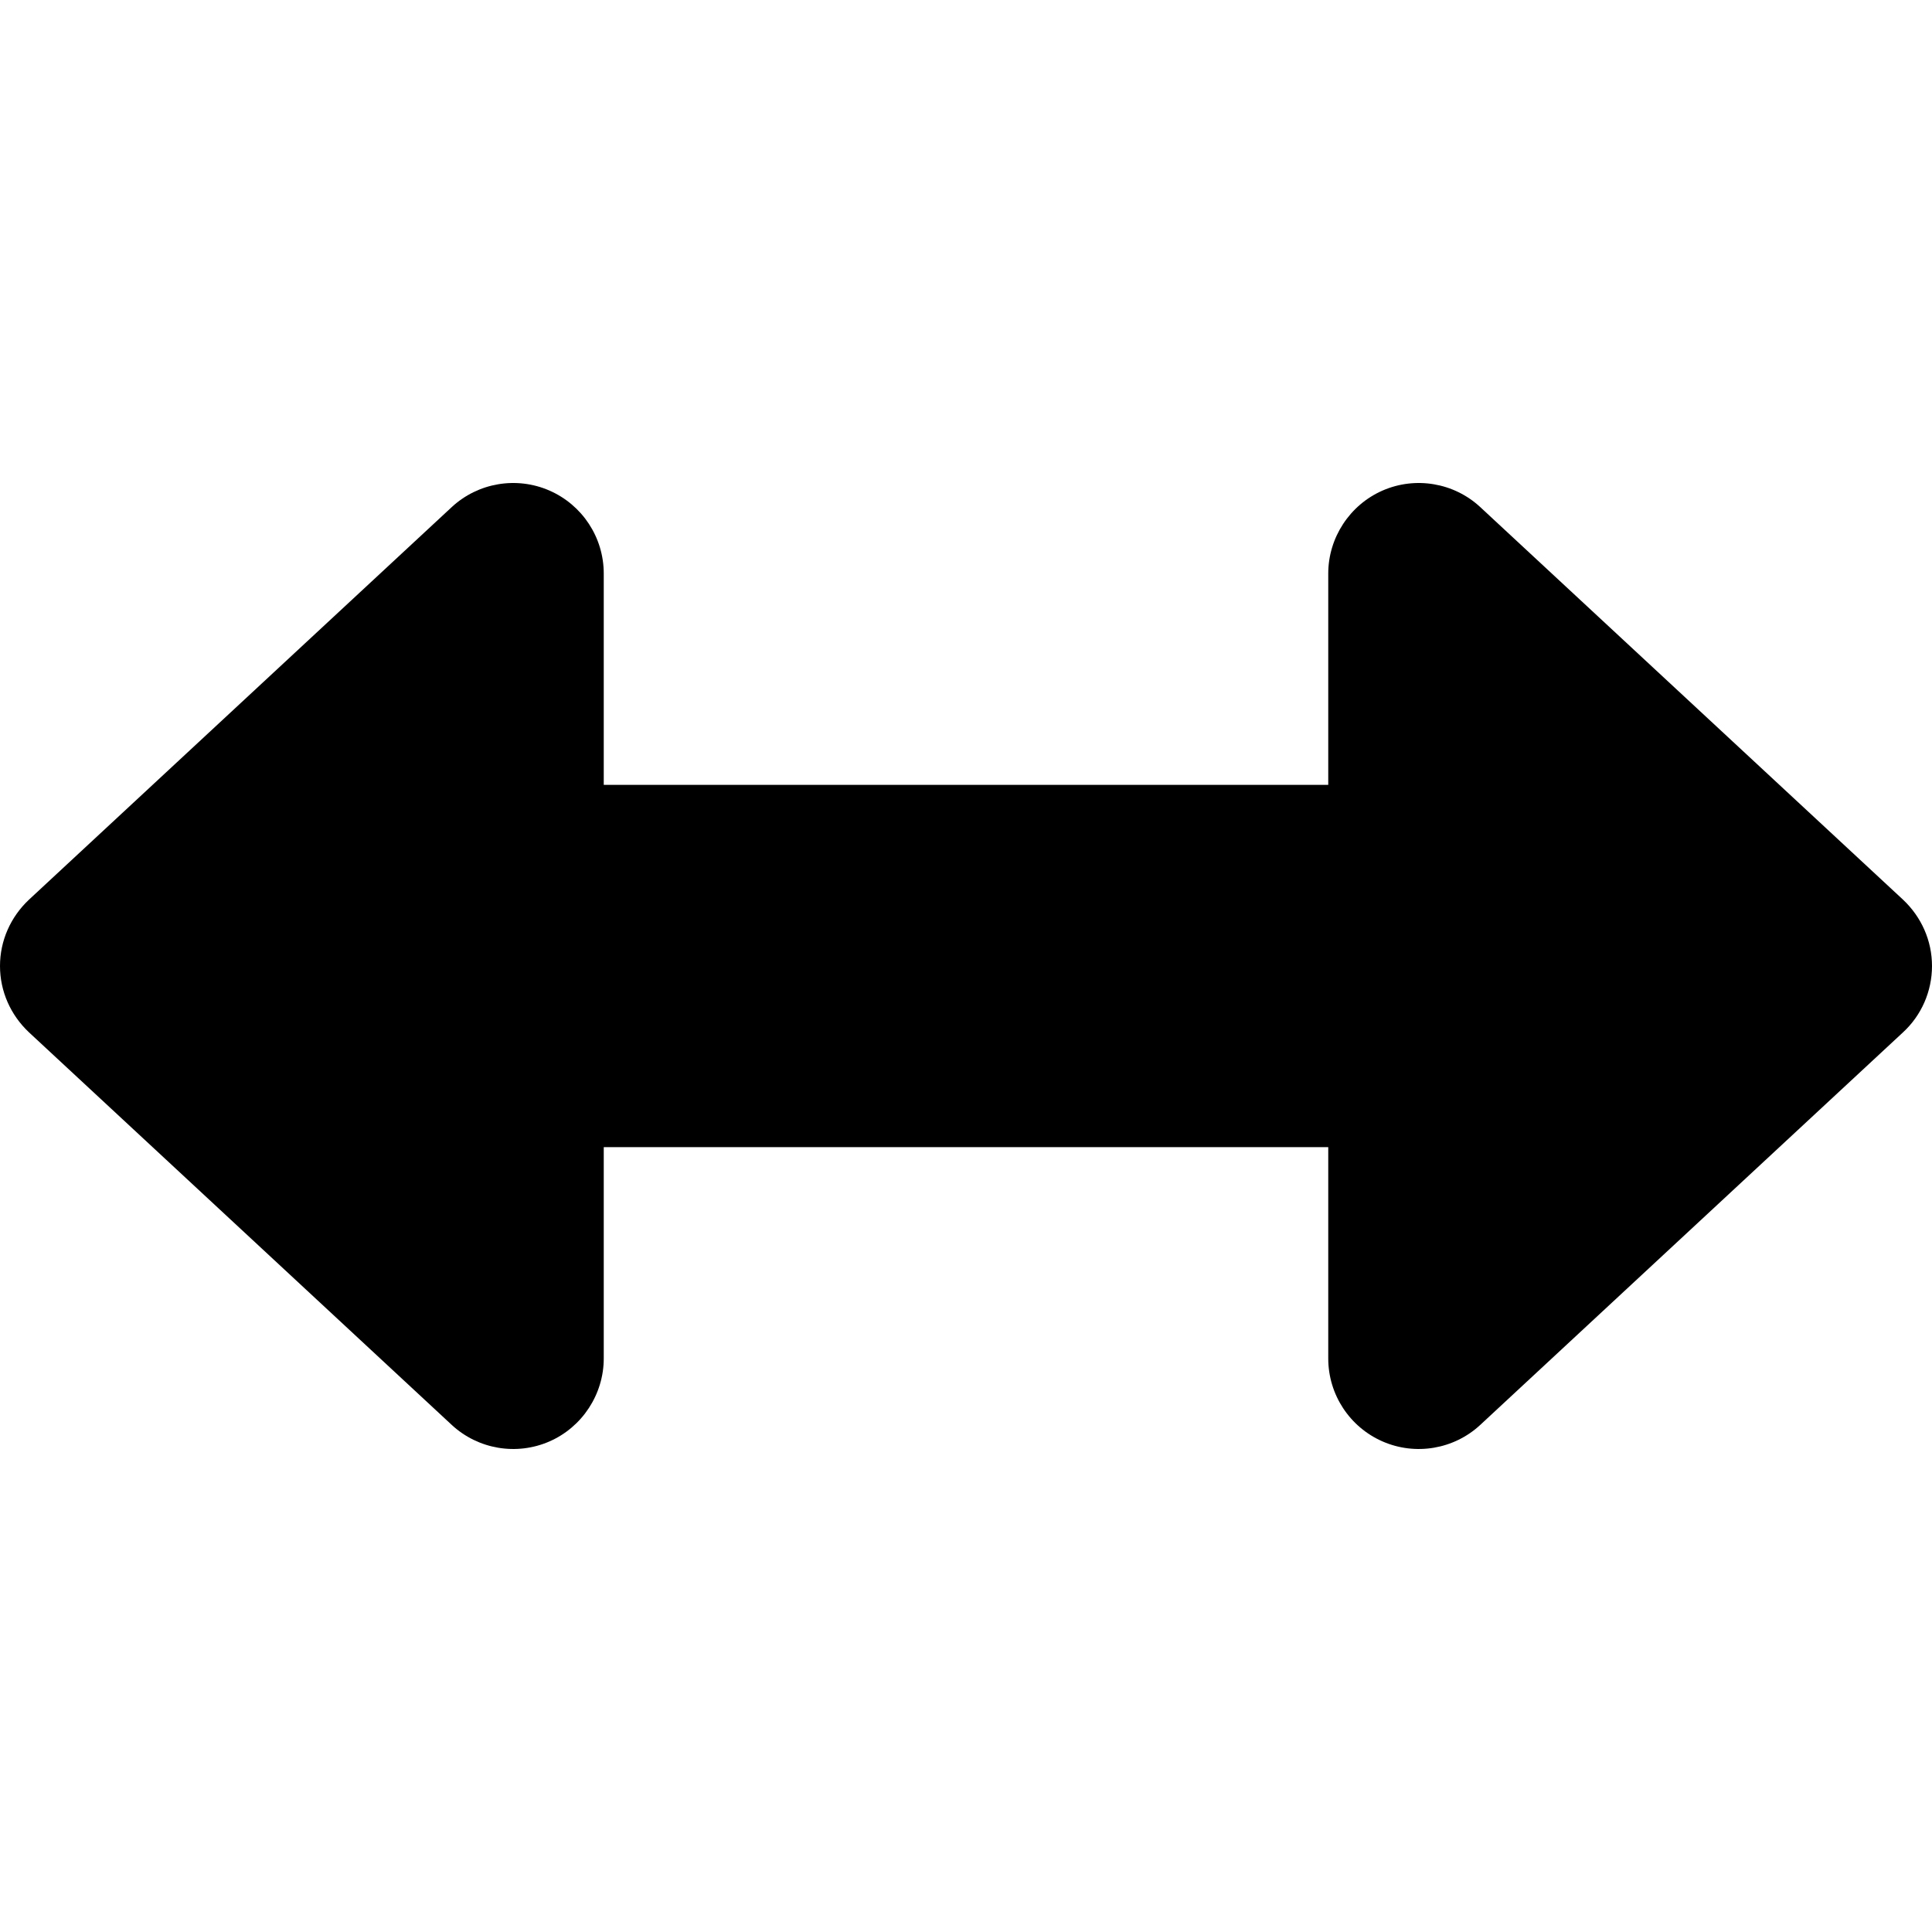
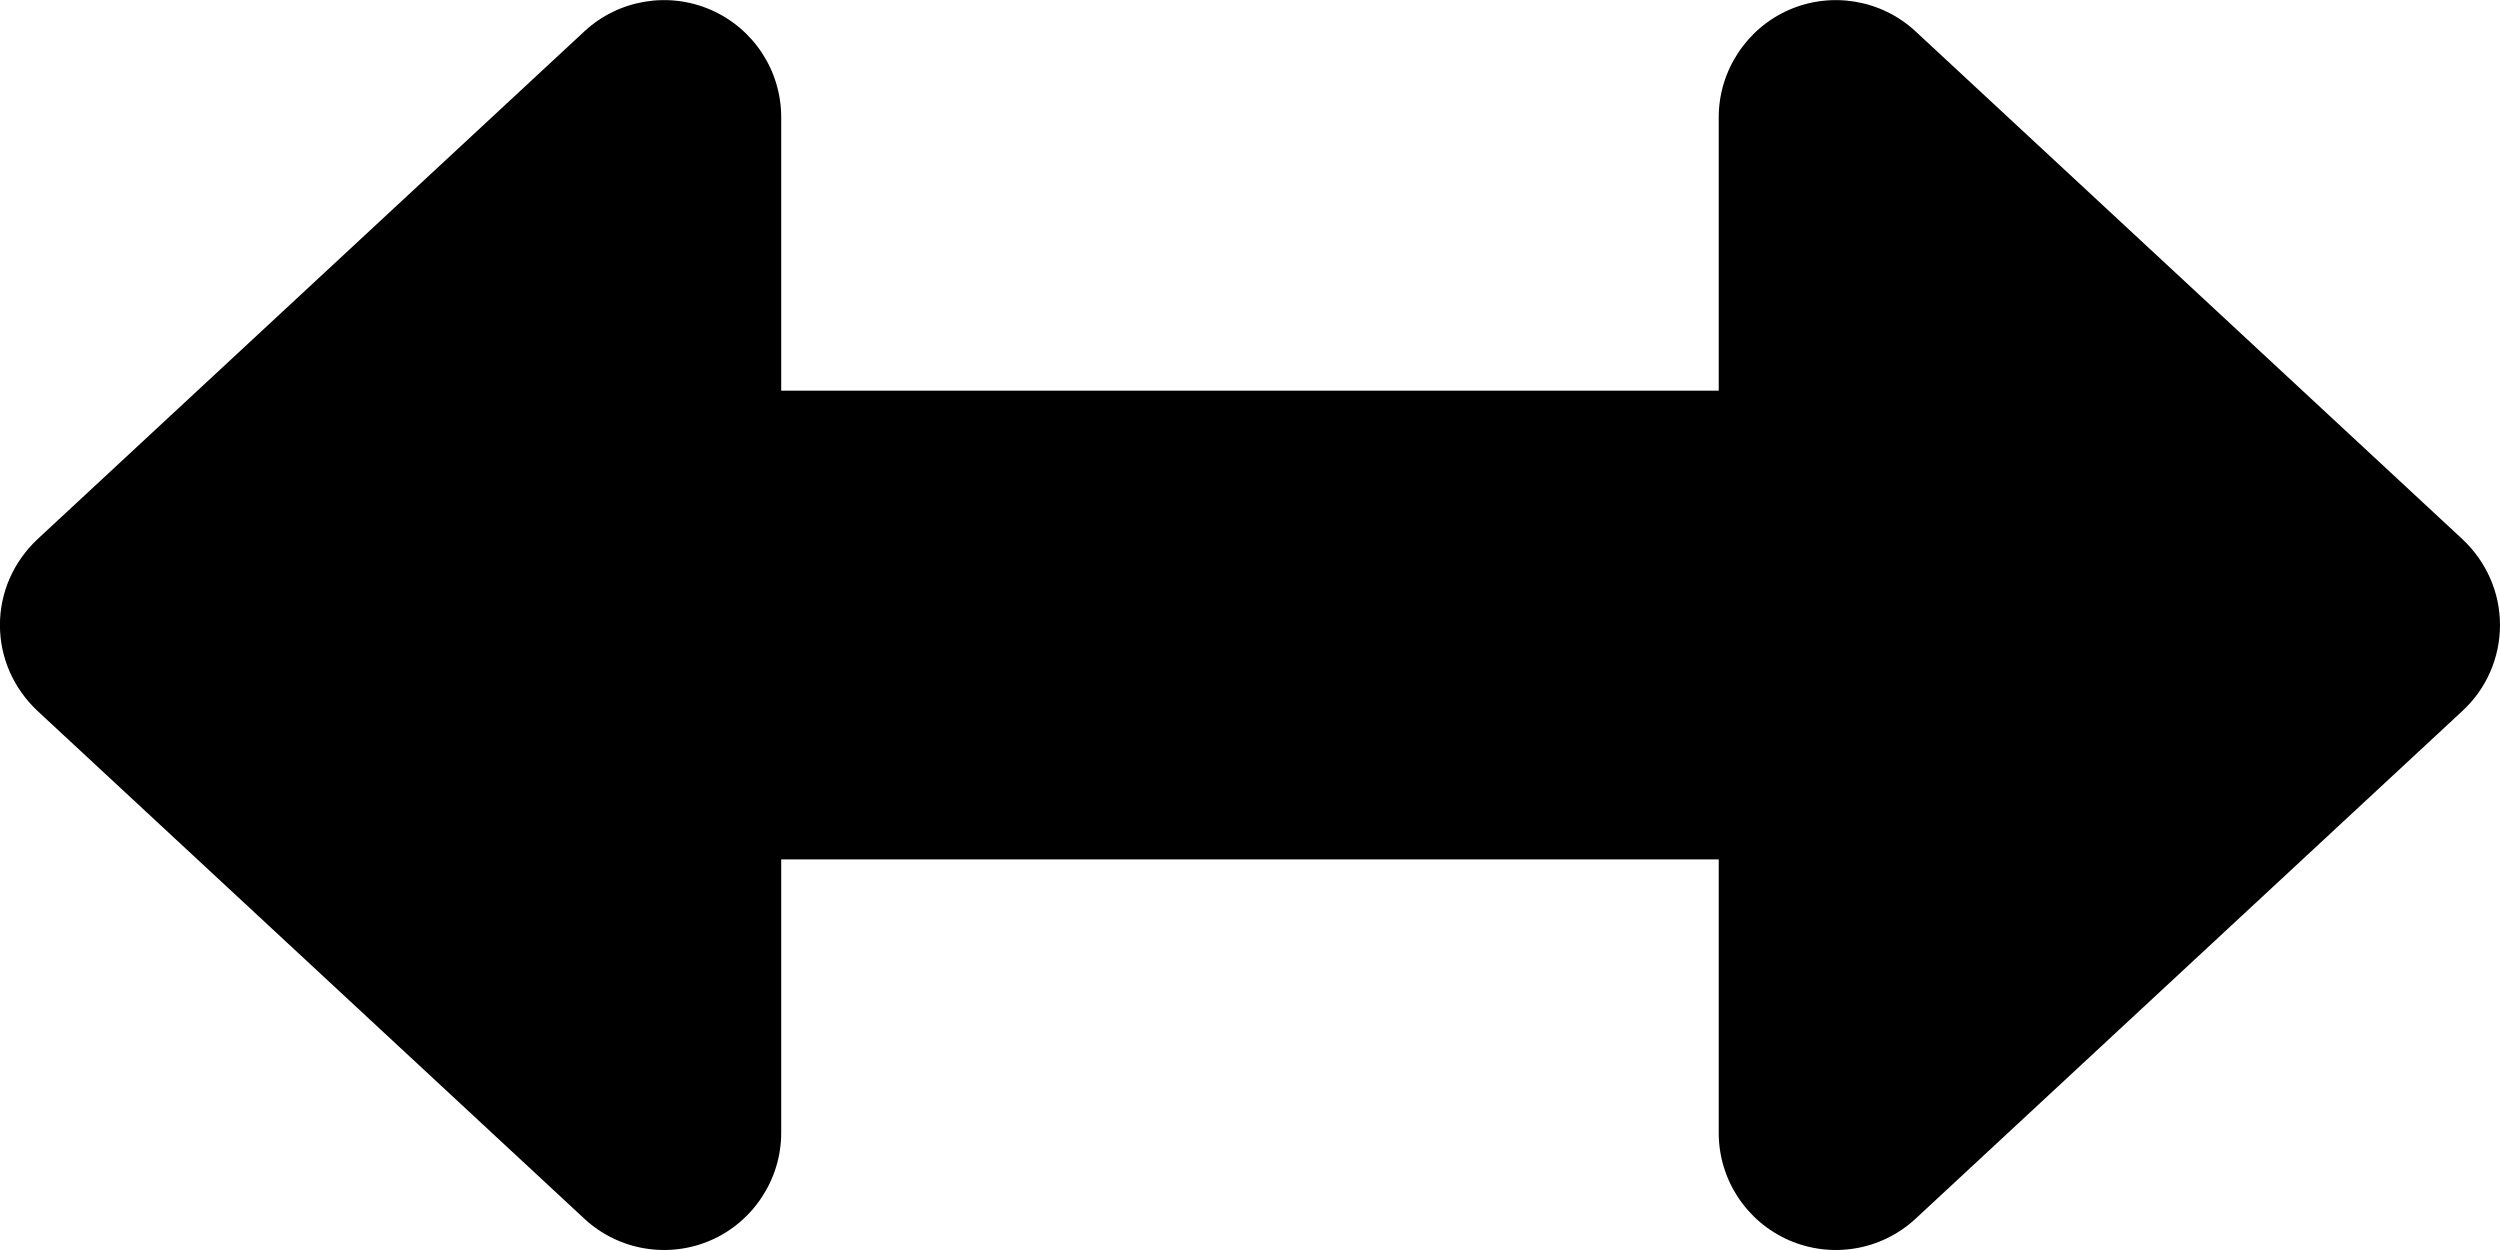
- <svg xmlns="http://www.w3.org/2000/svg" viewBox="0 0 512 512">
-   <path d="M504.3 273.6c4.9-4.5 7.7-10.9 7.7-17.6s-2.8-13-7.7-17.6l-112-104c-7-6.5-17.2-8.2-25.9-4.4s-14.4 12.5-14.4 22l0 56-192 0 0-56c0-9.6-5.7-18.2-14.4-22s-18.9-2.1-25.9 4.4l-112 104C2.8 243 0 249.3 0 256s2.8 13 7.7 17.6l112 104c7 6.5 17.2 8.2 25.9 4.4s14.4-12.5 14.4-22l0-56 192 0 0 56c0 9.6 5.7 18.2 14.4 22s18.9 2.1 25.9-4.4l112-104z" />
+ <svg xmlns="http://www.w3.org/2000/svg" version="1.1" width="41.666" height="20.833" viewBox="0,0,41.666,20.833">
+   <g transform="translate(-219.1671,-169.5836)">
+     <g fill="#000000" stroke="none" stroke-miterlimit="10">
+       <path d="M251.092,189.896c-0.57,0.529 -1.4,0.667 -2.108,0.358c-0.708,-0.309 -1.172,-1.009 -1.172,-1.79v-4.557h-15.625v4.557c0,0.773 -0.464,1.481 -1.172,1.79c-0.708,0.309 -1.538,0.171 -2.108,-0.358l-9.114,-8.463c-0.399,-0.374 -0.627,-0.887 -0.627,-1.432c0,-0.545 0.228,-1.058 0.627,-1.432l9.114,-8.463c0.57,-0.529 1.4,-0.667 2.108,-0.358c0.708,0.309 1.172,1.009 1.172,1.79v4.557h15.625v-4.557c0,-0.773 0.464,-1.481 1.172,-1.79c0.708,-0.309 1.538,-0.171 2.108,0.358l9.114,8.463c0.399,0.374 0.627,0.887 0.627,1.432c0,0.545 -0.228,1.066 -0.627,1.432z" />
+     </g>
+   </g>
</svg>
